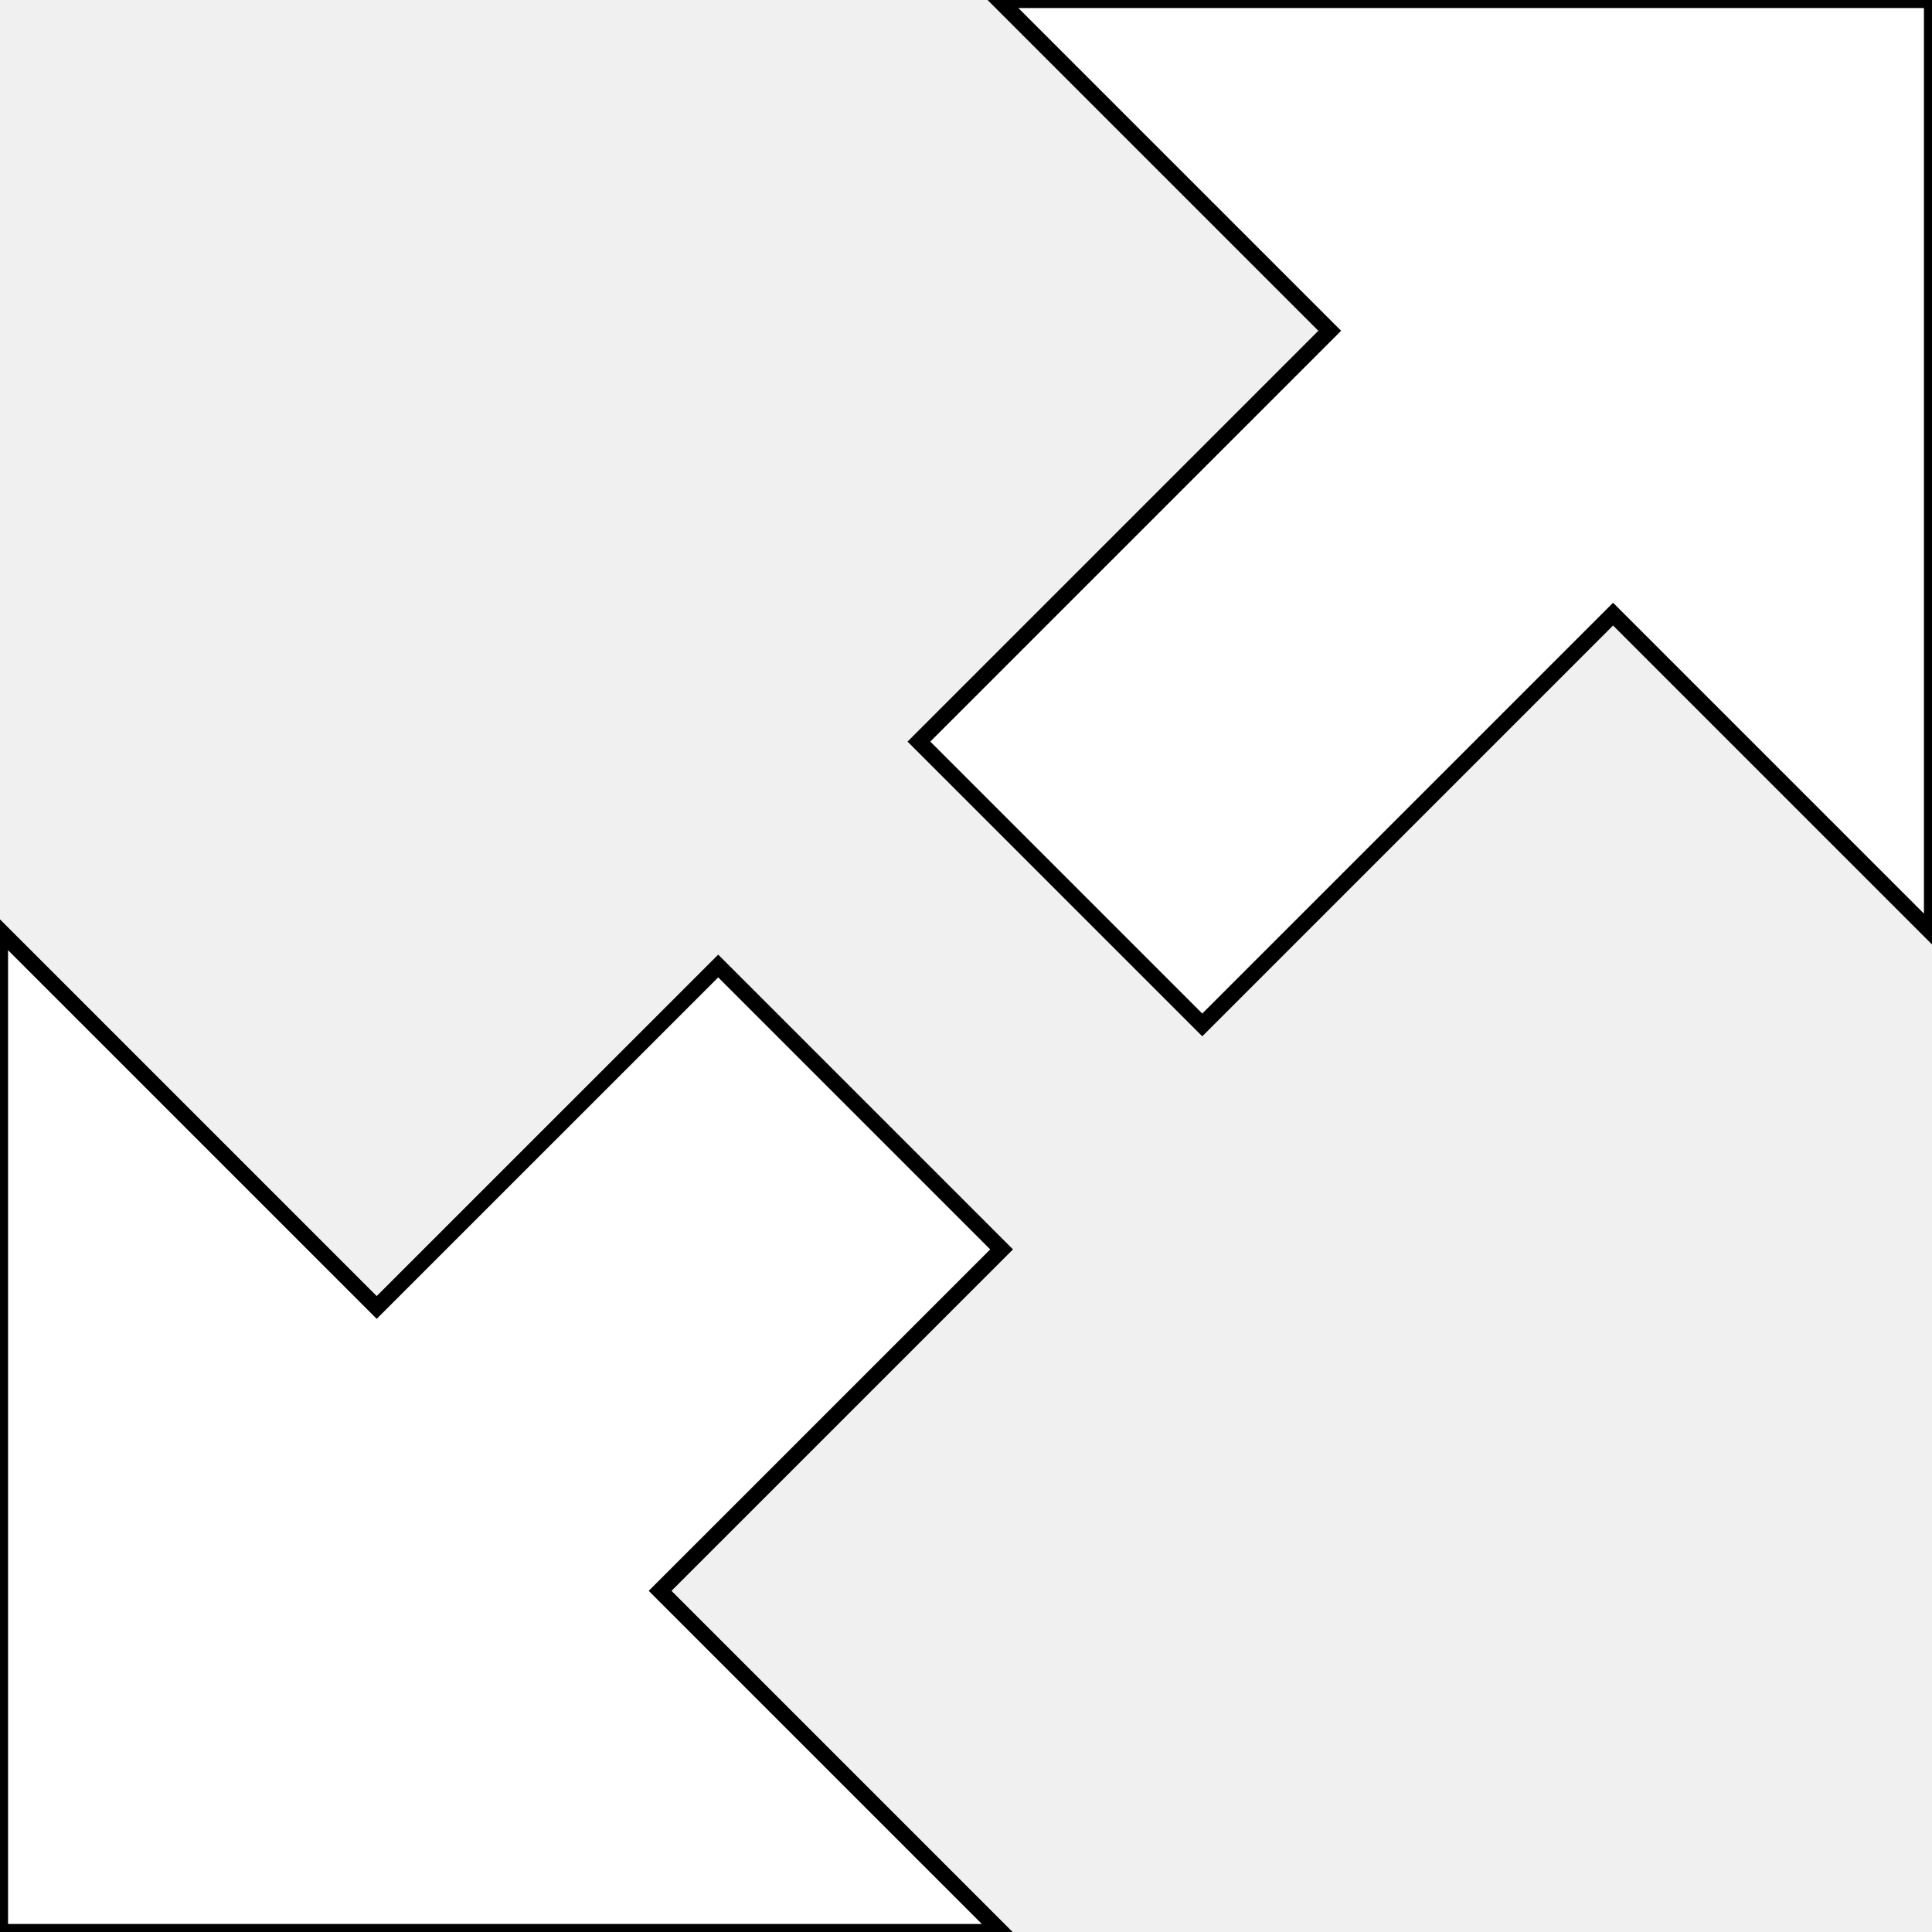
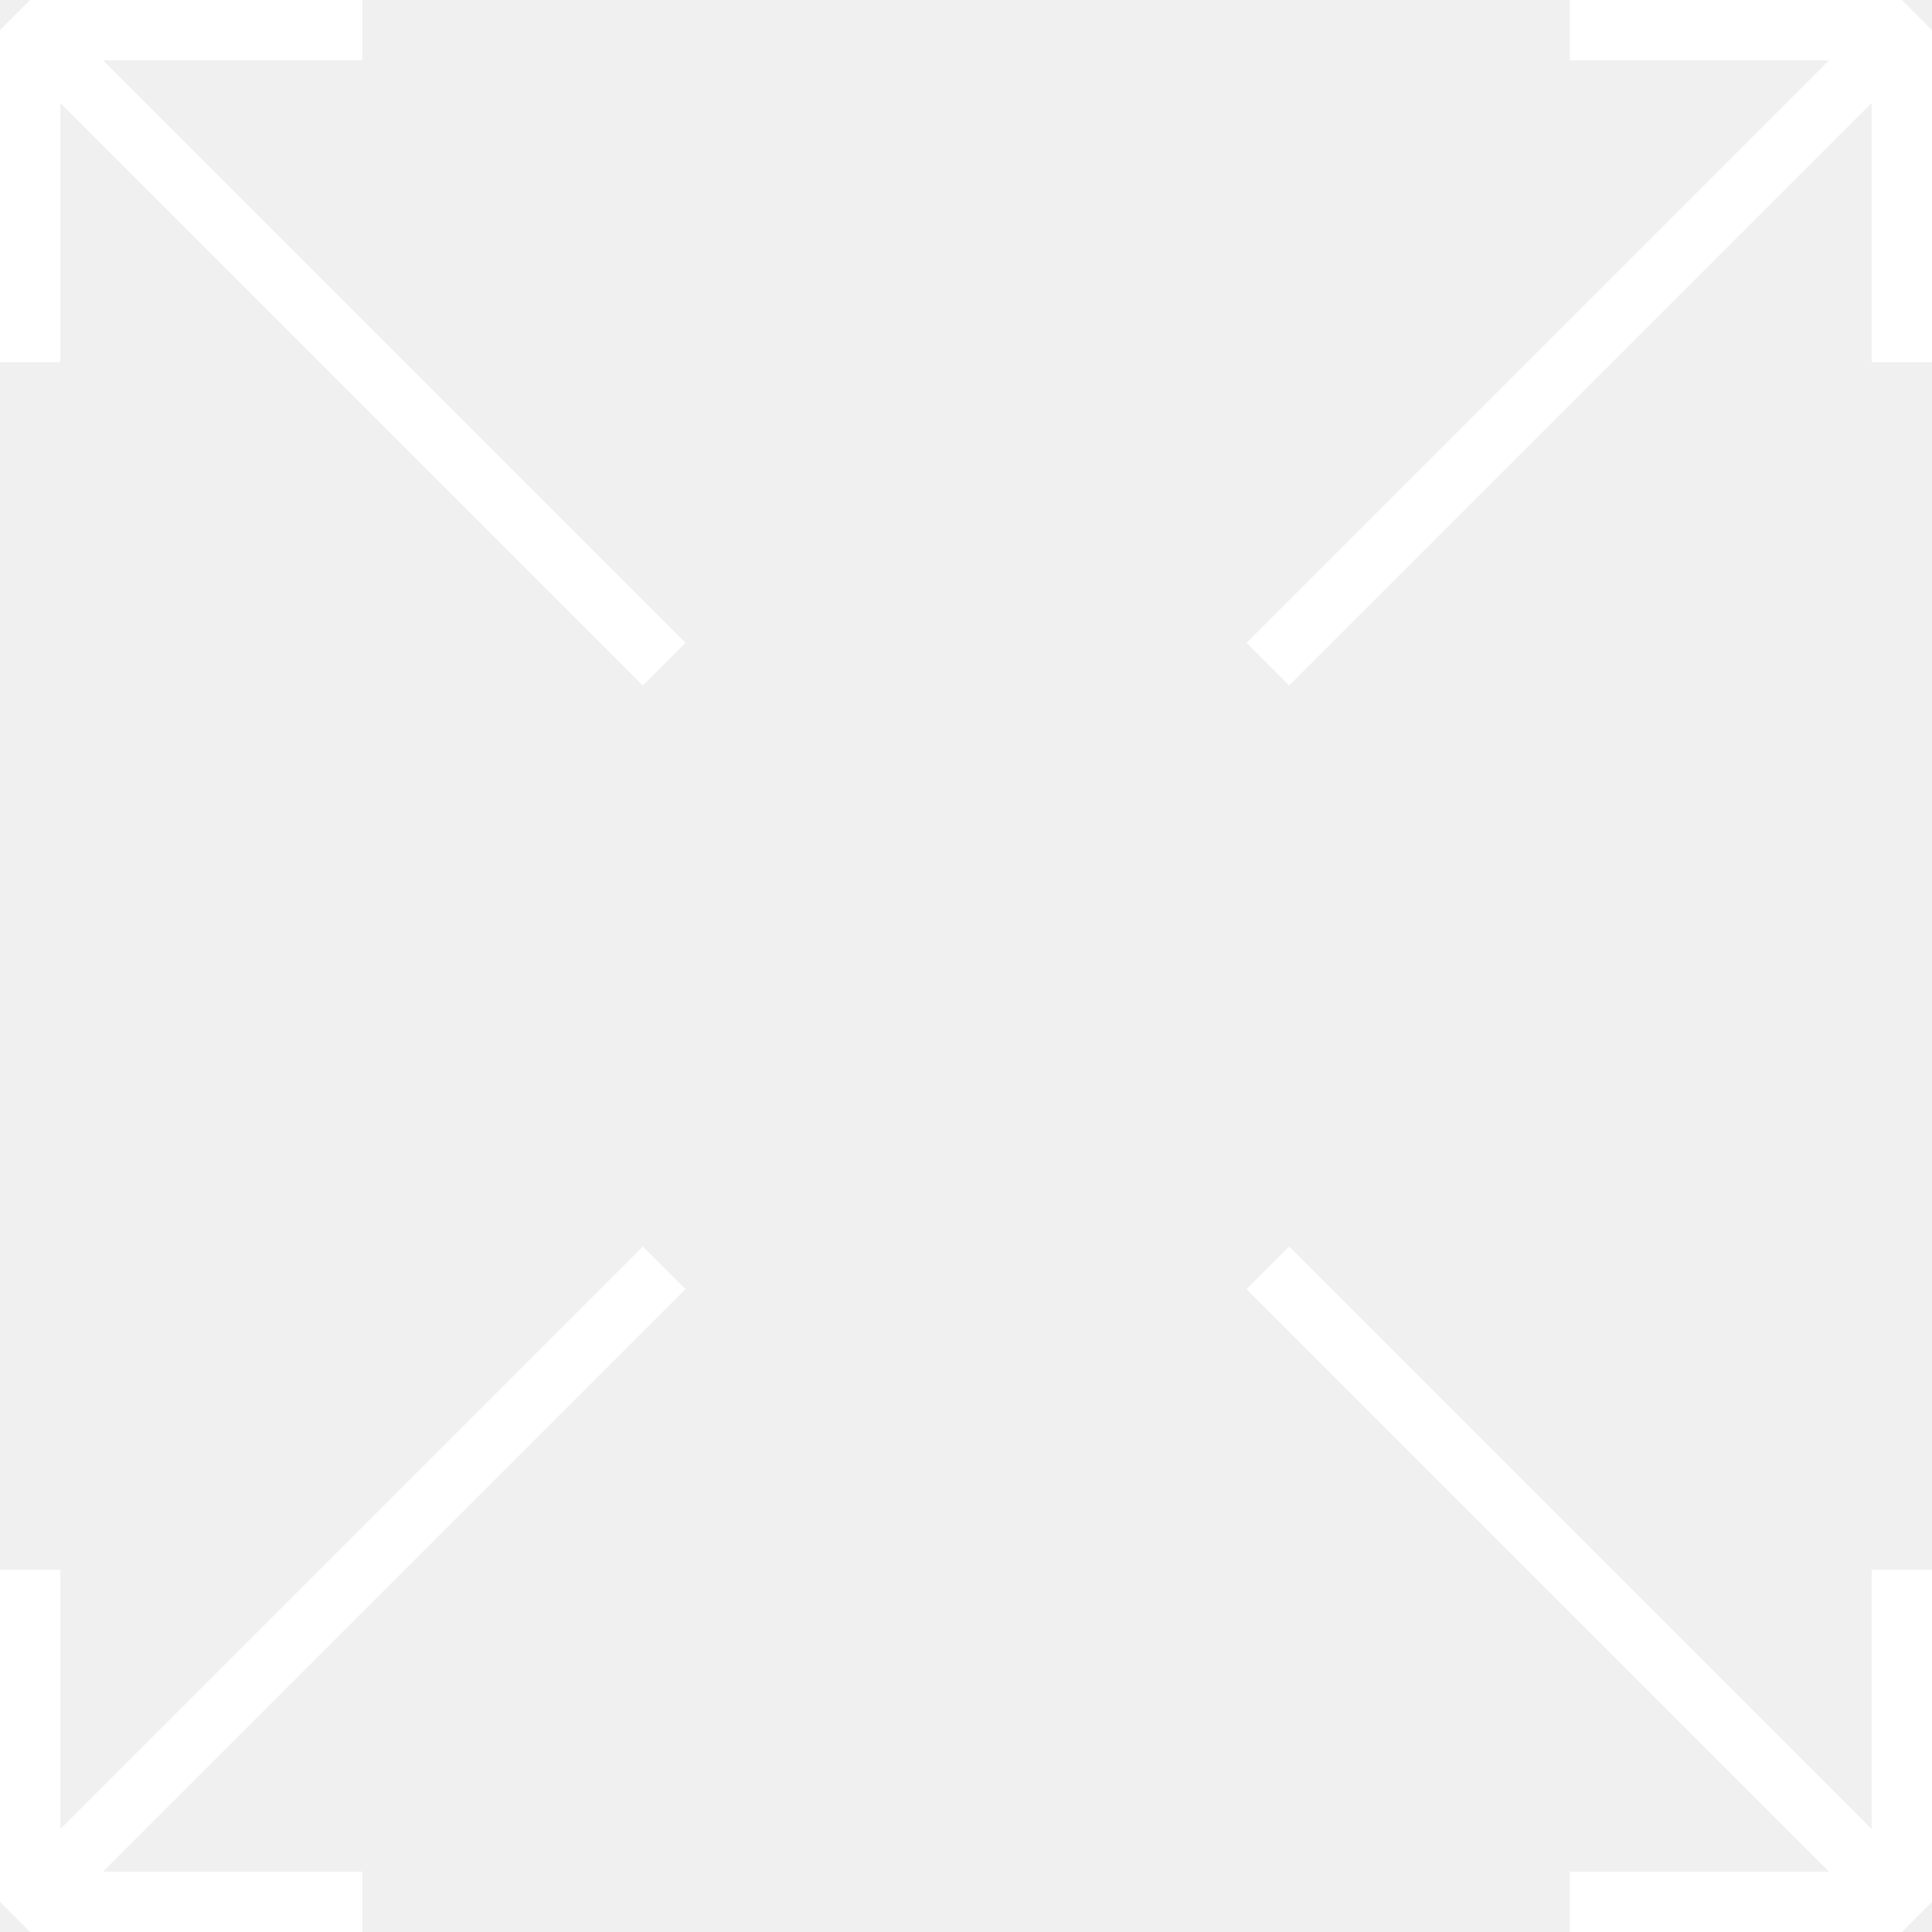
- <svg xmlns="http://www.w3.org/2000/svg" version="1.1" id="Layer_1" x="0px" y="0px" width="120px" height="120px" viewBox="0 0 120 120" enable-background="new 0 0 120 120" xml:space="preserve">
-   <defs id="defs3400" />
-   <path style="fill:#ffffff;stroke:#000000" d="M 62.047 0 L 82.592 20.545 L 57.076 46.061 L 74.676 63.66 L 100.191 38.145 L 120 57.953 L 120 0 L 62.047 0 z " id="polygon3390" />
-   <path style="fill:#ffffff;stroke:#000000" d="M 0 57.811 L 0 120 L 62.189 120 L 41 98.811 L 62.211 77.602 L 44.609 60 L 23.398 81.209 L 0 57.811 z " id="polygon3392" />
+ <svg xmlns="http://www.w3.org/2000/svg" version="1.1" id="Capa_1" x="0px" y="0px" viewBox="0 0 64 64" style="enable-background:new 0 0 64 64;" xml:space="preserve" width="512px" height="512px">
+   <g>
+     <g>
+       <polygon points="2,3.414 21.293,22.707 22.707,21.293 3.414,2 12,2 12,0 1,0 0,1 0,12 2,12   " fill="#FFFFFF" />
+       <polygon points="12,64 12,62 3.414,62 22.707,42.707 21.293,41.293 2,60.586 2,52 0,52 0,63 1,64   " fill="#FFFFFF" />
+       <polygon points="62,60.586 42.707,41.293 41.293,42.707 60.586,62 52,62 52,64 63,64 64,63 64,52 62,52   " fill="#FFFFFF" />
+       <polygon points="52,0 52,2 60.586,2 41.293,21.293 42.707,22.707 62,3.414 62,12 64,12 64,1 63,0   " fill="#FFFFFF" />
+     </g>
+   </g>
+   <g>
+ </g>
+   <g>
+ </g>
+   <g>
+ </g>
+   <g>
+ </g>
+   <g>
+ </g>
+   <g>
+ </g>
+   <g>
+ </g>
+   <g>
+ </g>
+   <g>
+ </g>
+   <g>
+ </g>
+   <g>
+ </g>
+   <g>
+ </g>
+   <g>
+ </g>
+   <g>
+ </g>
+   <g>
+ </g>
</svg>
